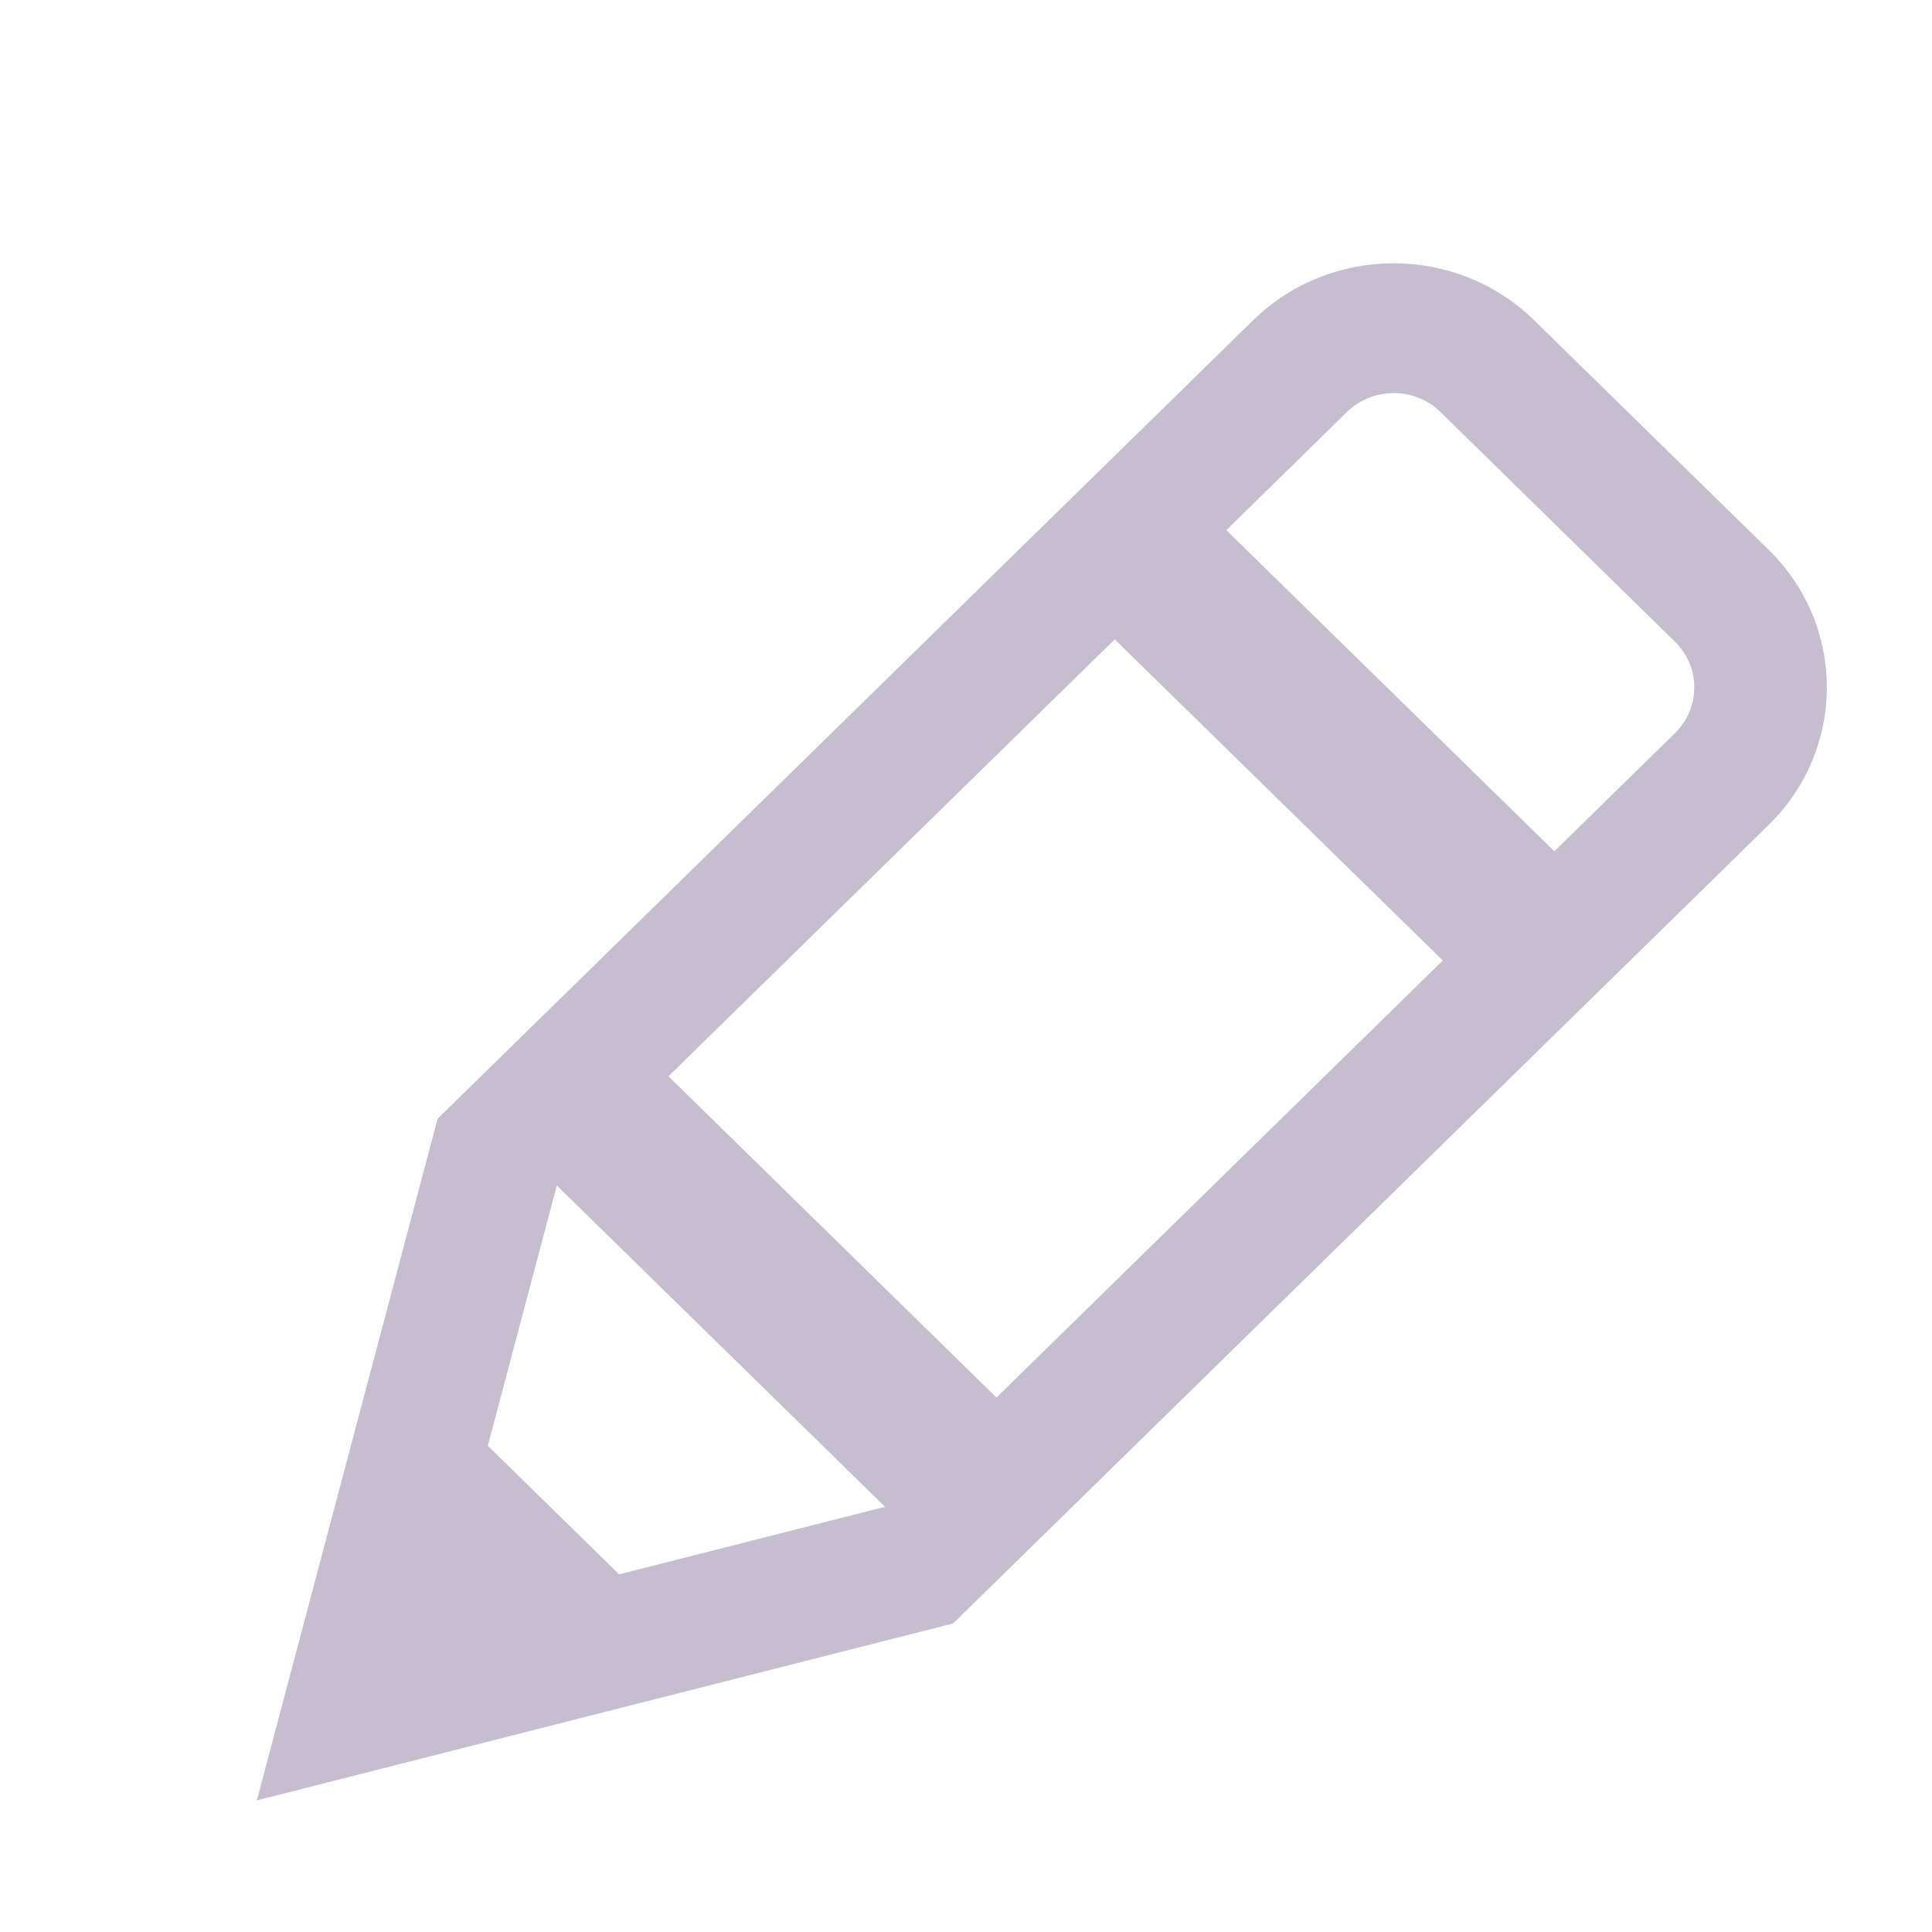
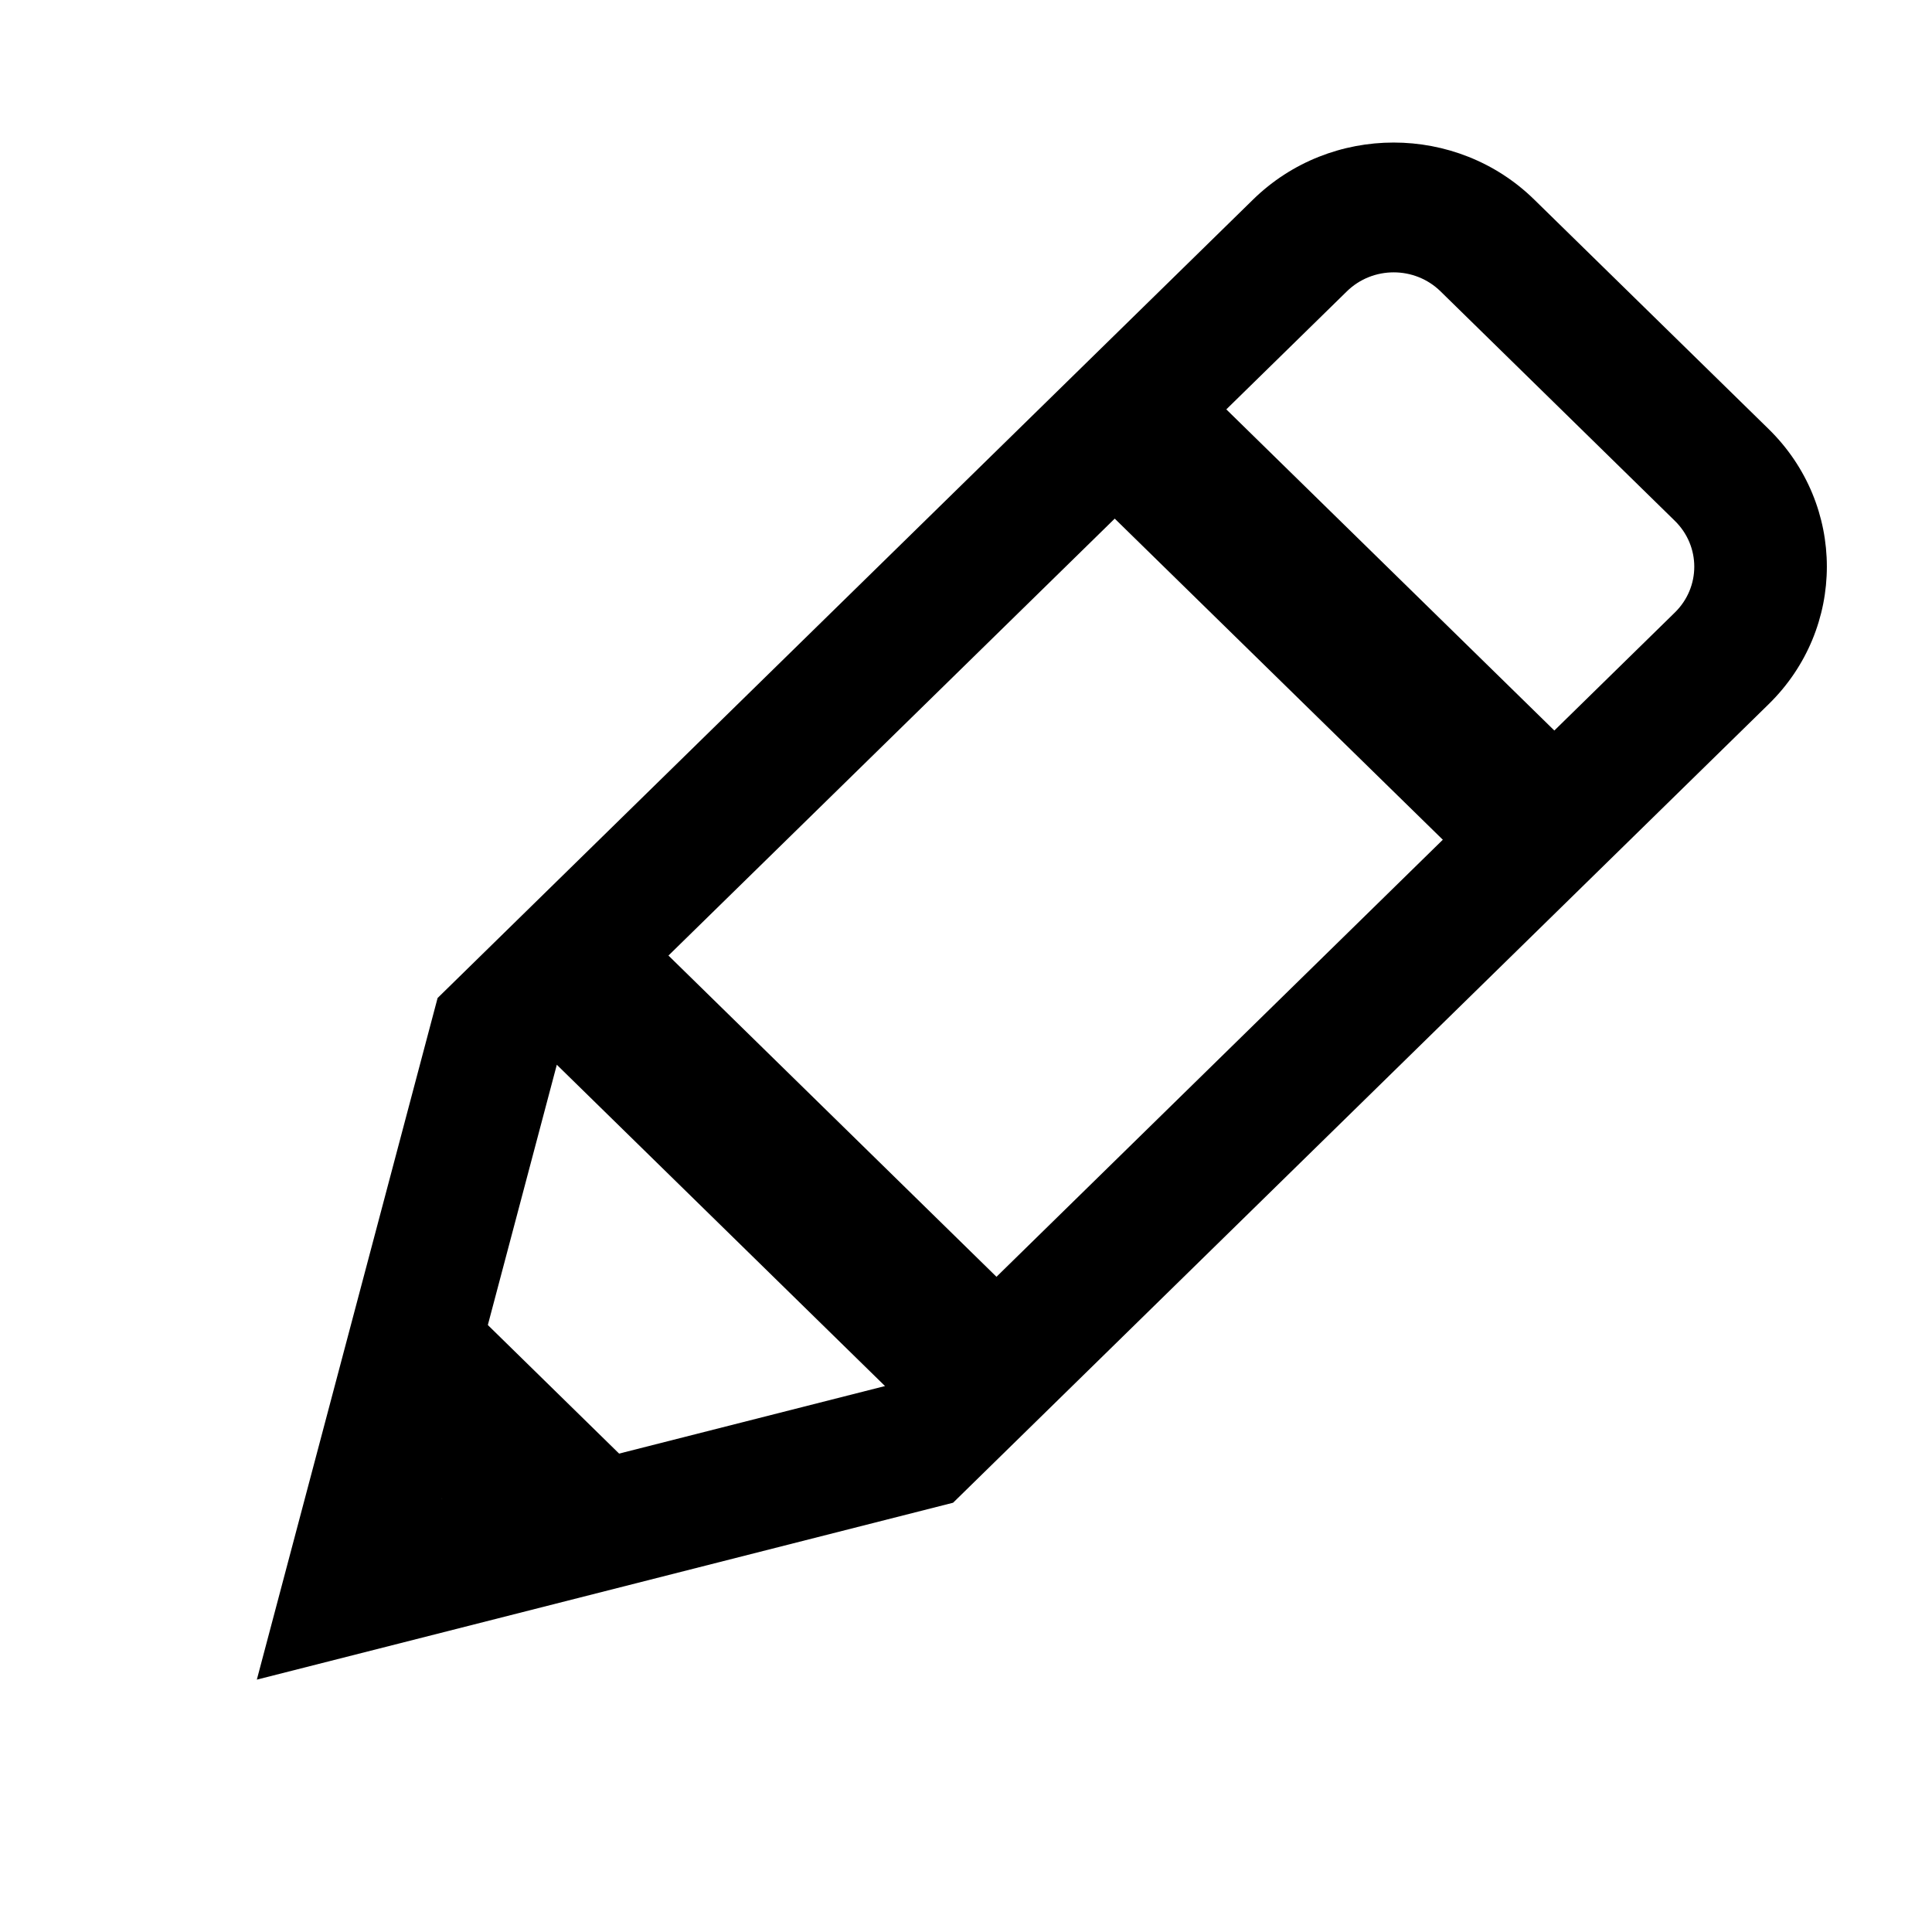
- <svg xmlns="http://www.w3.org/2000/svg" width="16" height="16" viewBox="1 -1 16 16" fill="none">
-   <path fill-rule="evenodd" clip-rule="evenodd" d="M15.647 3.553L13.706 1.653C13.063 1.023 12.02 1.023 11.377 1.653L4.624 8.265L3.127 13.91L8.893 12.445L15.647 5.832C16.29 5.203 16.29 4.182 15.647 3.553ZM12.154 2.413C12.368 2.203 12.716 2.203 12.93 2.413L14.87 4.313C15.085 4.523 15.085 4.863 14.87 5.073L8.328 11.479L4.659 12.411L5.611 8.819L12.154 2.413Z" fill="#C6BECF" />
-   <path fill-rule="evenodd" clip-rule="evenodd" d="M10.606 2.852L14.421 6.587L13.497 7.491L9.682 3.757L10.606 2.852Z" fill="#C6BECF" />
-   <path fill-rule="evenodd" clip-rule="evenodd" d="M5.987 7.376L9.801 11.111L8.877 12.015L5.063 8.281L5.987 7.376Z" fill="#C6BECF" />
-   <path fill-rule="evenodd" clip-rule="evenodd" d="M4.519 10.463L6.462 12.366L5.112 12.853L4.206 11.967L4.519 10.463Z" fill="#C6BECF" />
+ <svg xmlns="http://www.w3.org/2000/svg" viewBox="1 0 16 16">
+   <path fill-rule="nonzero" d="M15.647 3.553L13.706 1.653C13.063 1.023 12.02 1.023 11.377 1.653L4.624 8.265L3.127 13.91L8.893 12.445L15.647 5.832C16.29 5.203 16.29 4.182 15.647 3.553ZM12.154 2.413C12.368 2.203 12.716 2.203 12.93 2.413L14.87 4.313C15.085 4.523 15.085 4.863 14.87 5.073L8.328 11.479L4.659 12.411L5.611 8.819L12.154 2.413Z" fill="currentColor" />
+   <path fill-rule="nonzero" d="M10.606 2.852L14.421 6.587L13.497 7.491L9.682 3.757L10.606 2.852Z" fill="currentColor" />
+   <path fill-rule="nonzero" d="M5.987 7.376L9.801 11.111L8.877 12.015L5.063 8.281L5.987 7.376Z" fill="currentColor" />
+   <path fill-rule="nonzero" d="M4.519 10.463L6.462 12.366L5.112 12.853L4.206 11.967L4.519 10.463Z" fill="currentColor" />
</svg>
